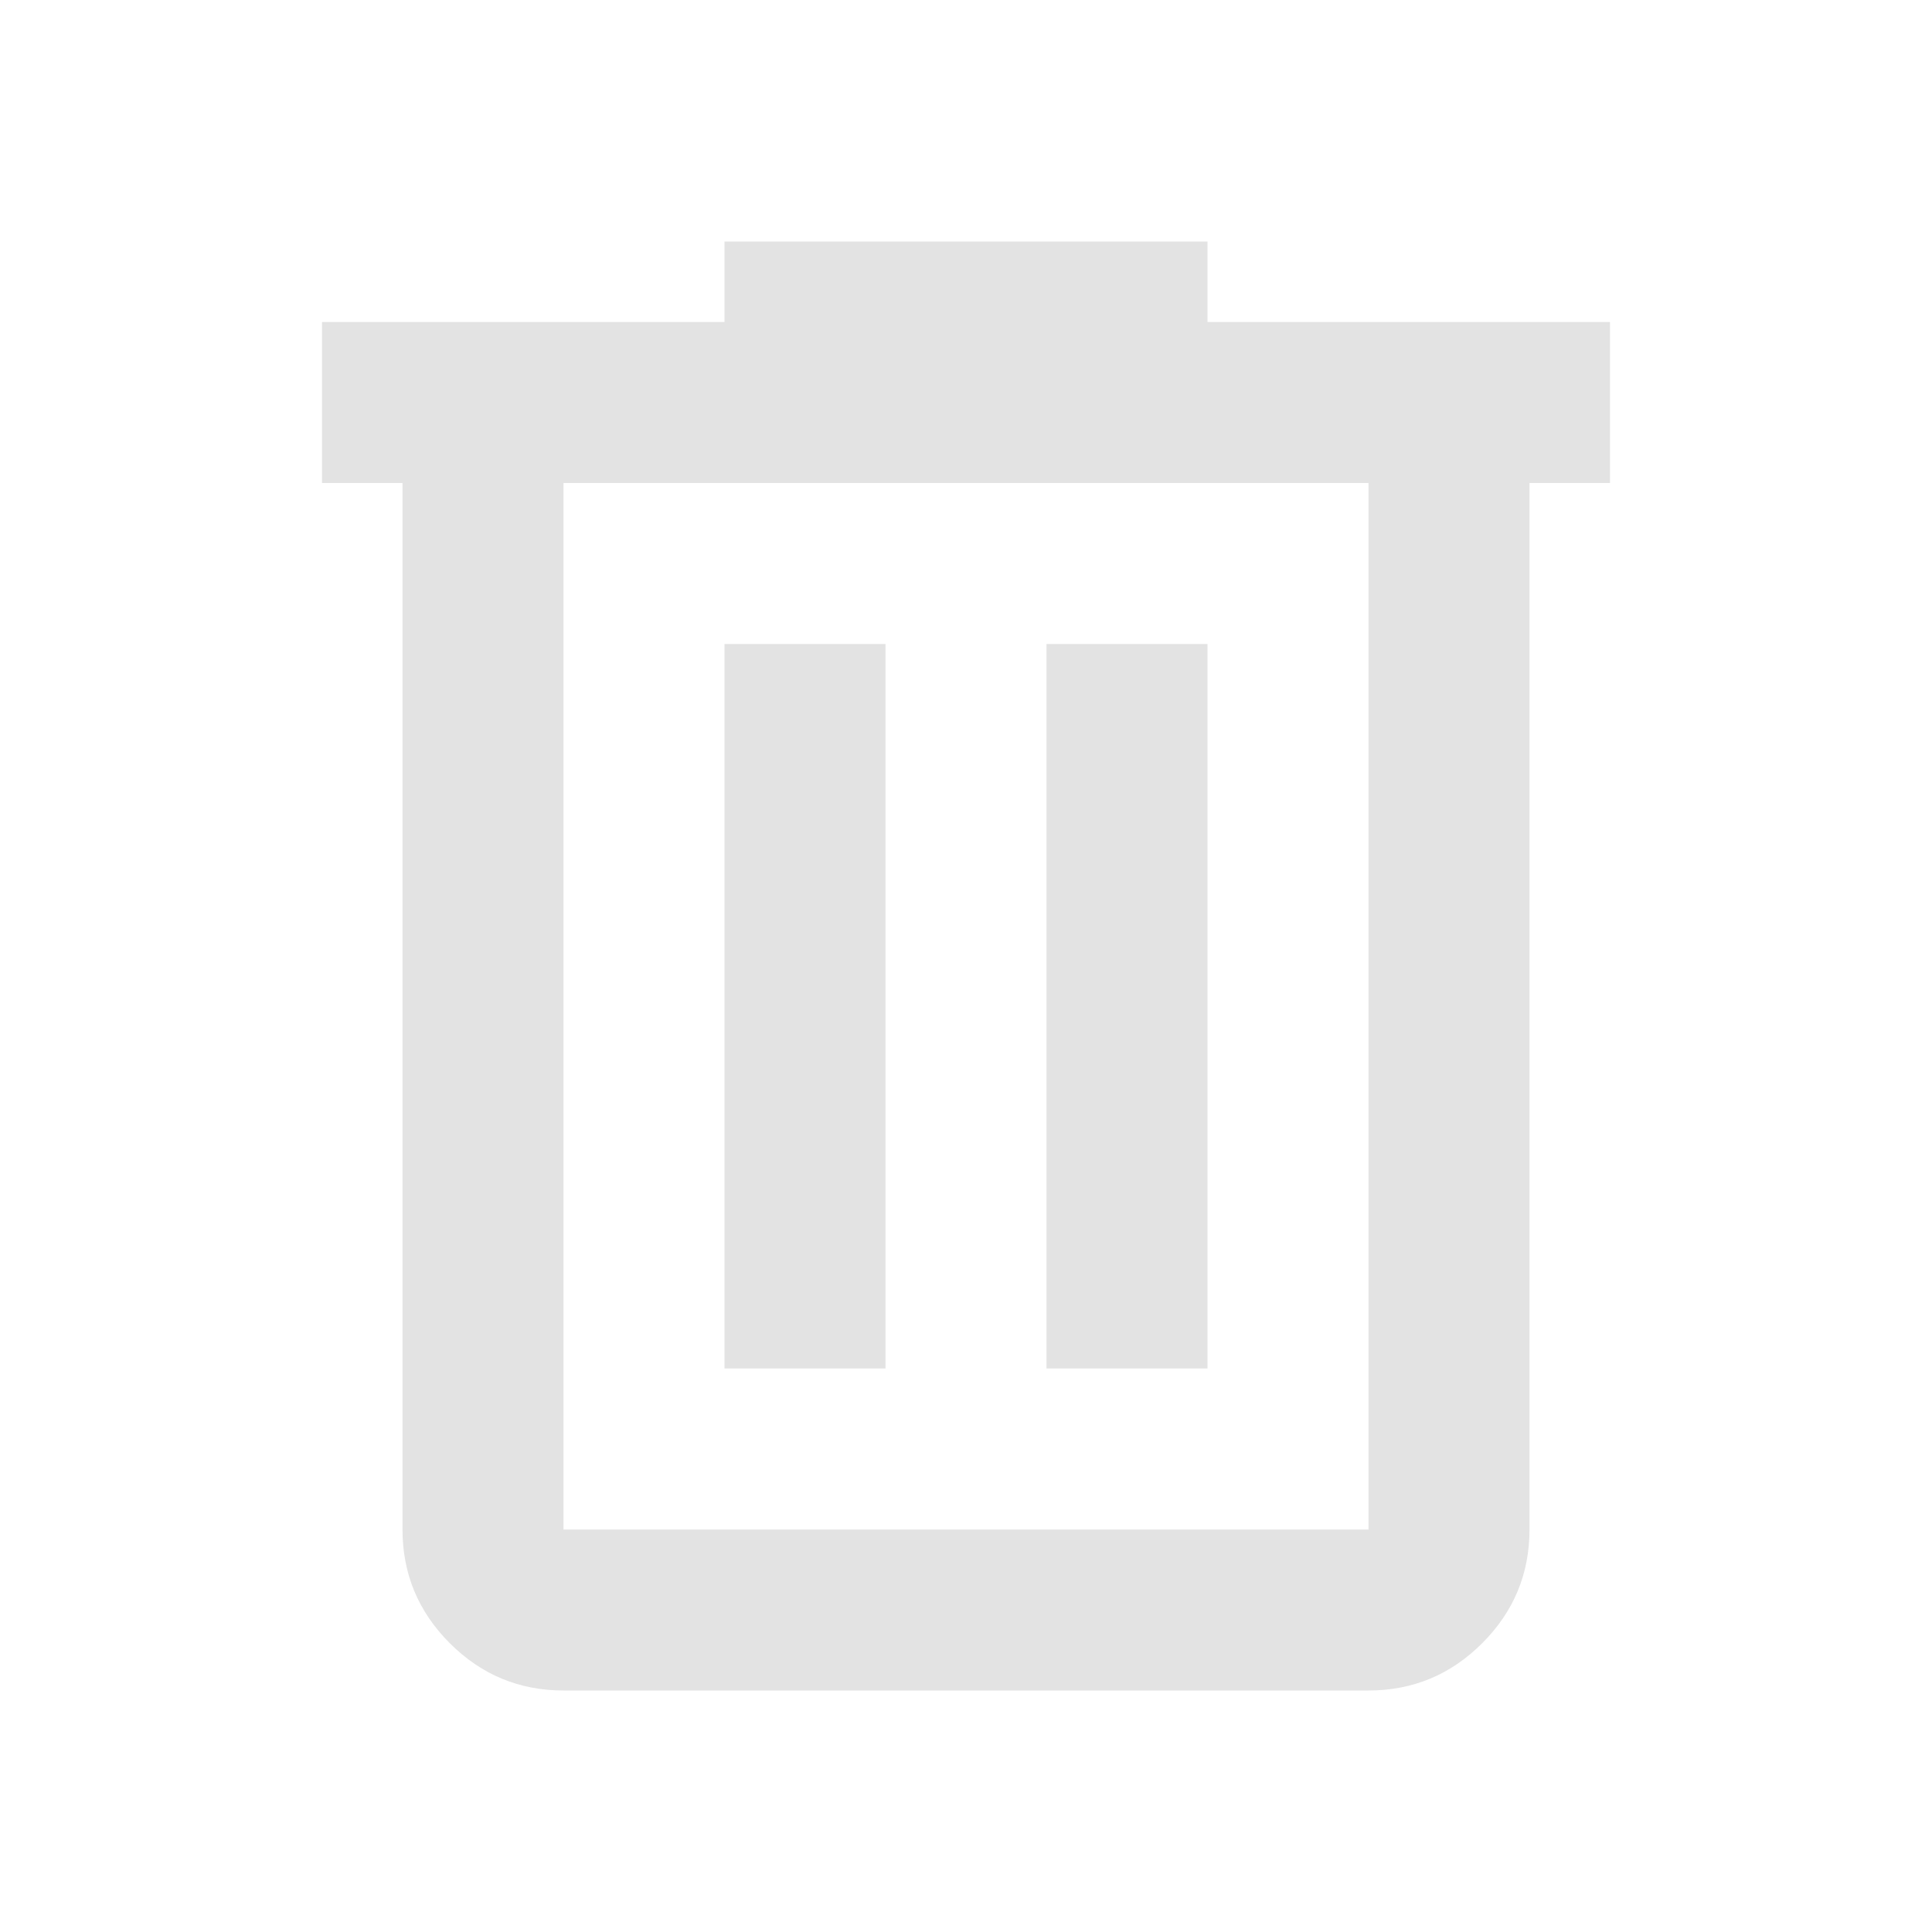
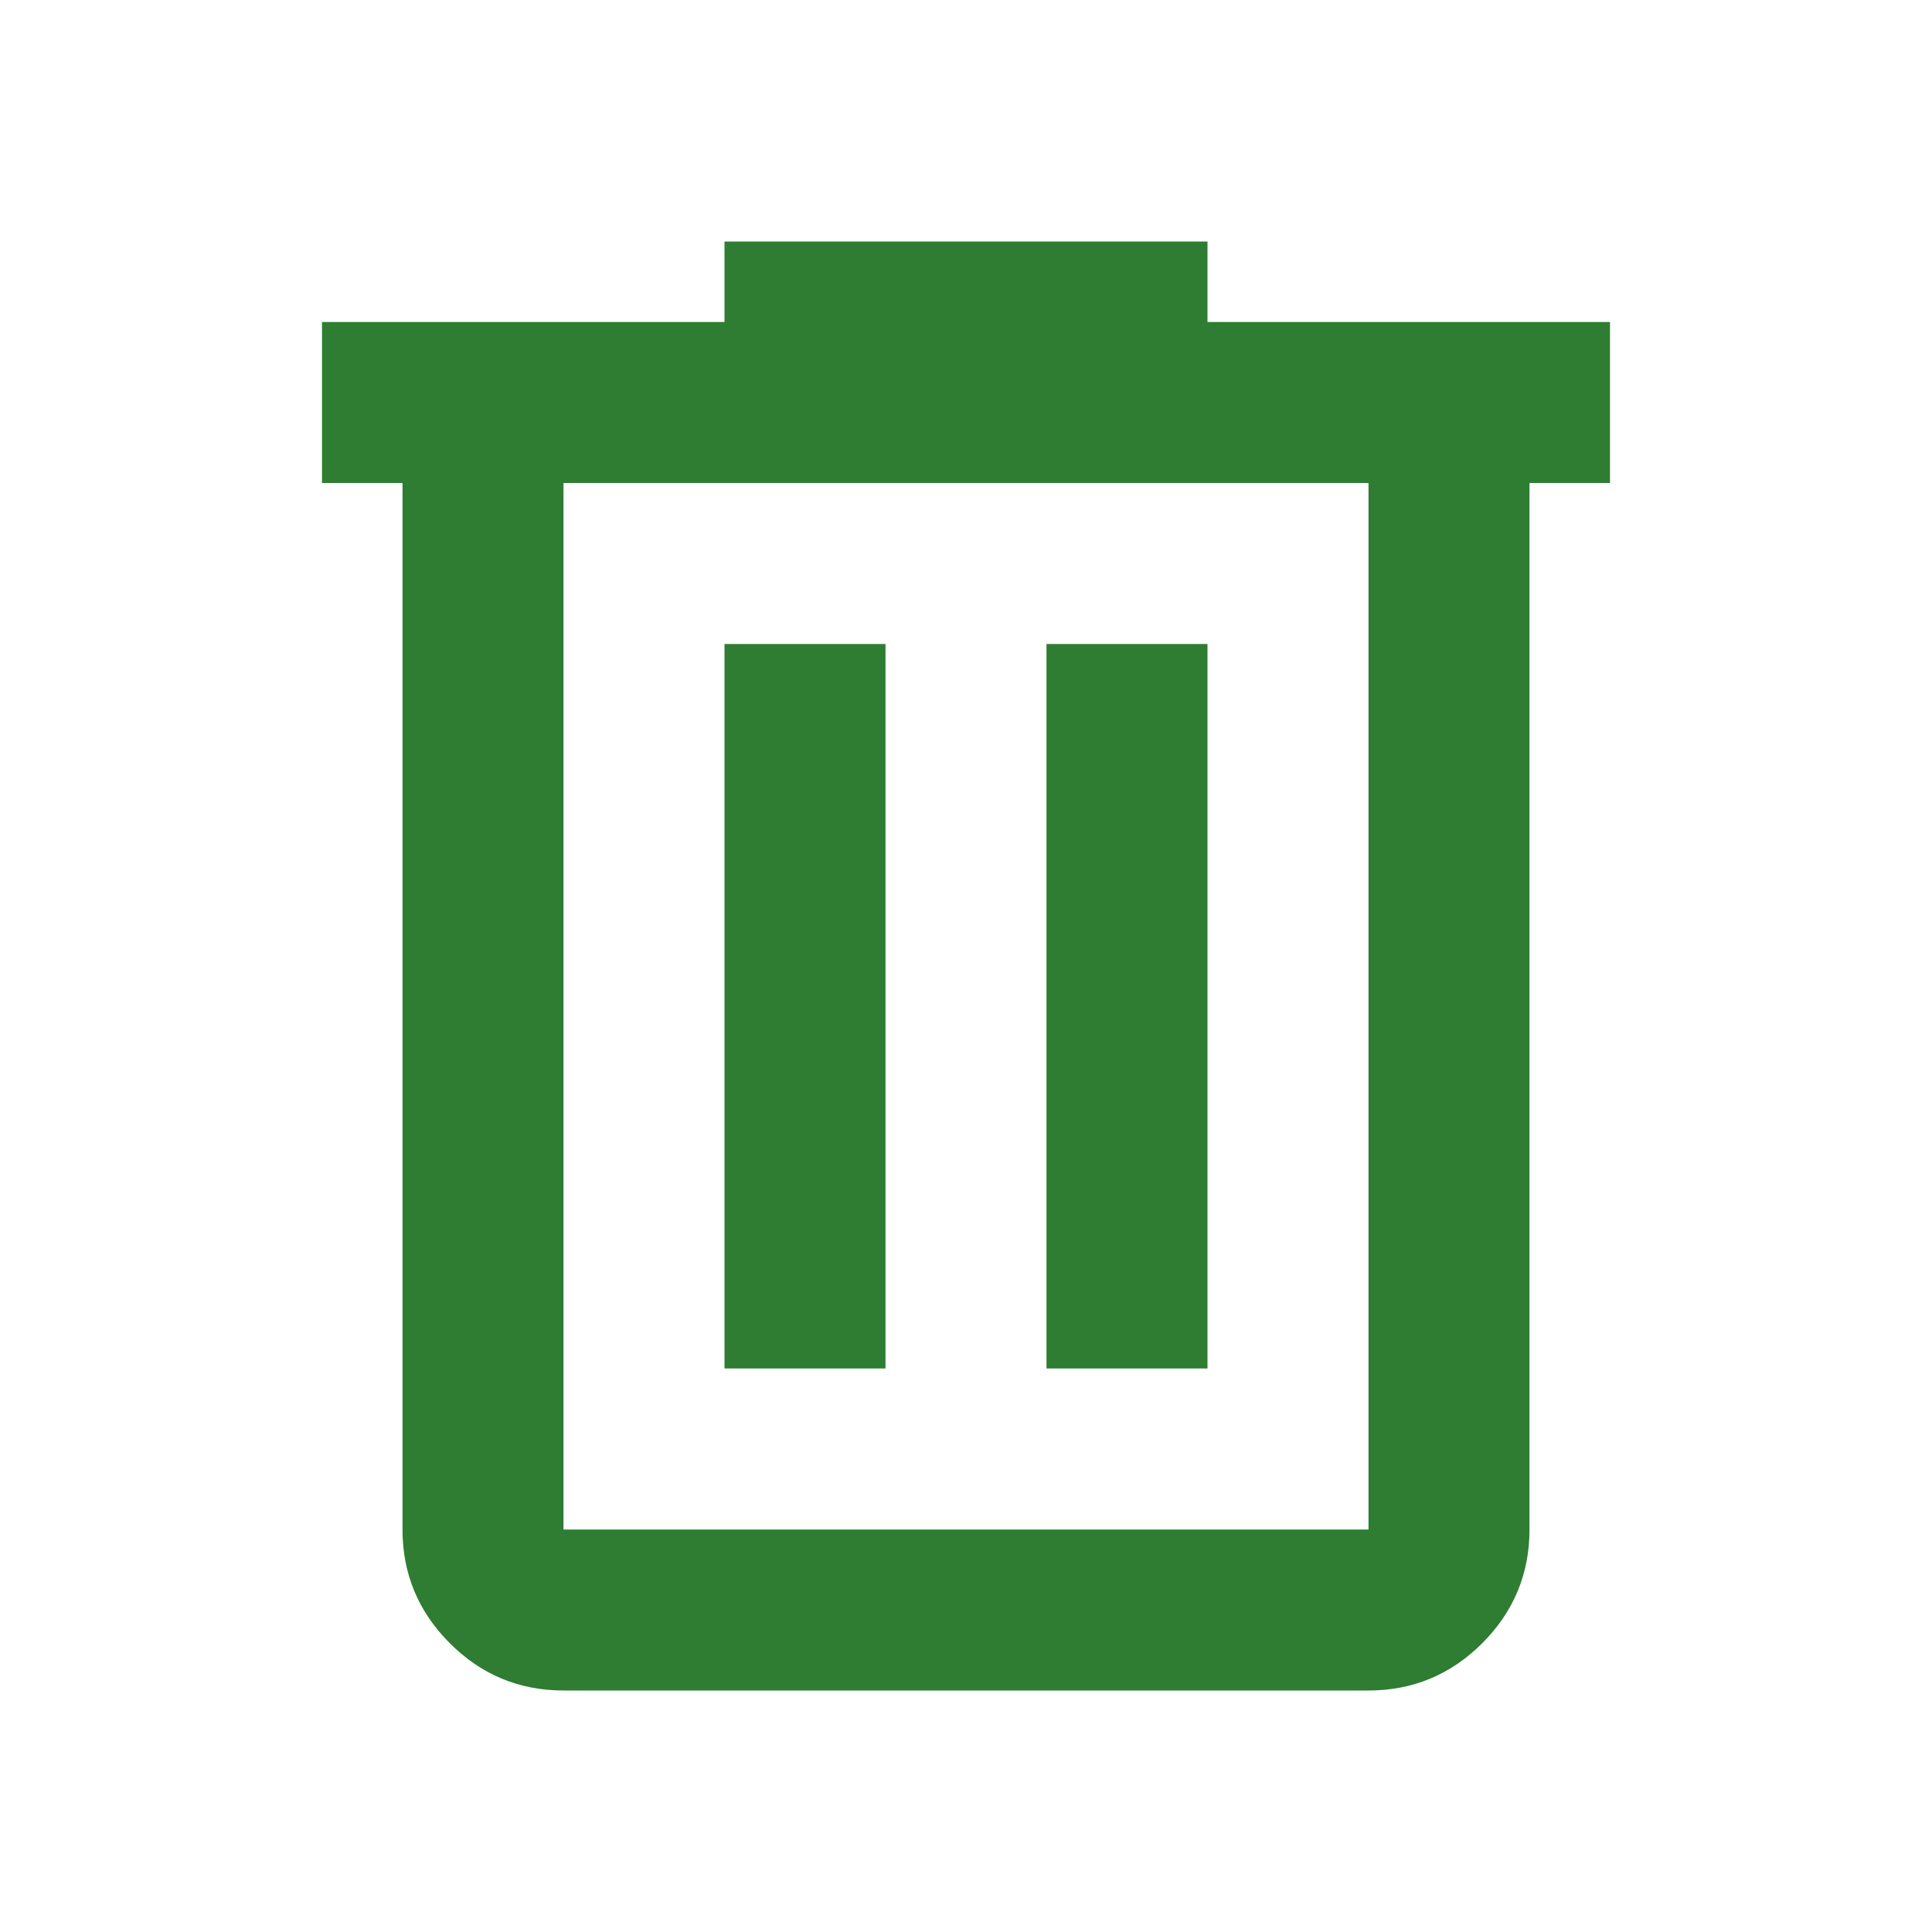
- <svg xmlns="http://www.w3.org/2000/svg" height="24px" viewBox="0 -960 960 960" width="24px" fill="#e3e3e3">
-   <path d="M280-120q-33 0-56.5-23.5T200-200v-520h-40v-80h200v-40h240v40h200v80h-40v520q0 33-23.5 56.5T680-120H280Zm400-600H280v520h400v-520ZM360-280h80v-360h-80v360Zm160 0h80v-360h-80v360ZM280-720v520-520Z" />
+ <svg xmlns="http://www.w3.org/2000/svg" width="24" height="24" viewBox="0 0 24 24" fill="none">
+   <path d="M7 21C6.45 21 5.979 20.804 5.588 20.413C5.196 20.021 5 19.55 5 19V6H4V4H9V3H15V4H20V6H19V19C19 19.55 18.804 20.021 18.413 20.413C18.021 20.804 17.55 21 17 21H7ZM17 6H7V19H17V6ZM9 17H11V8H9V17ZM13 17H15V8H13V17Z" fill="#2E7D32" />
</svg>
